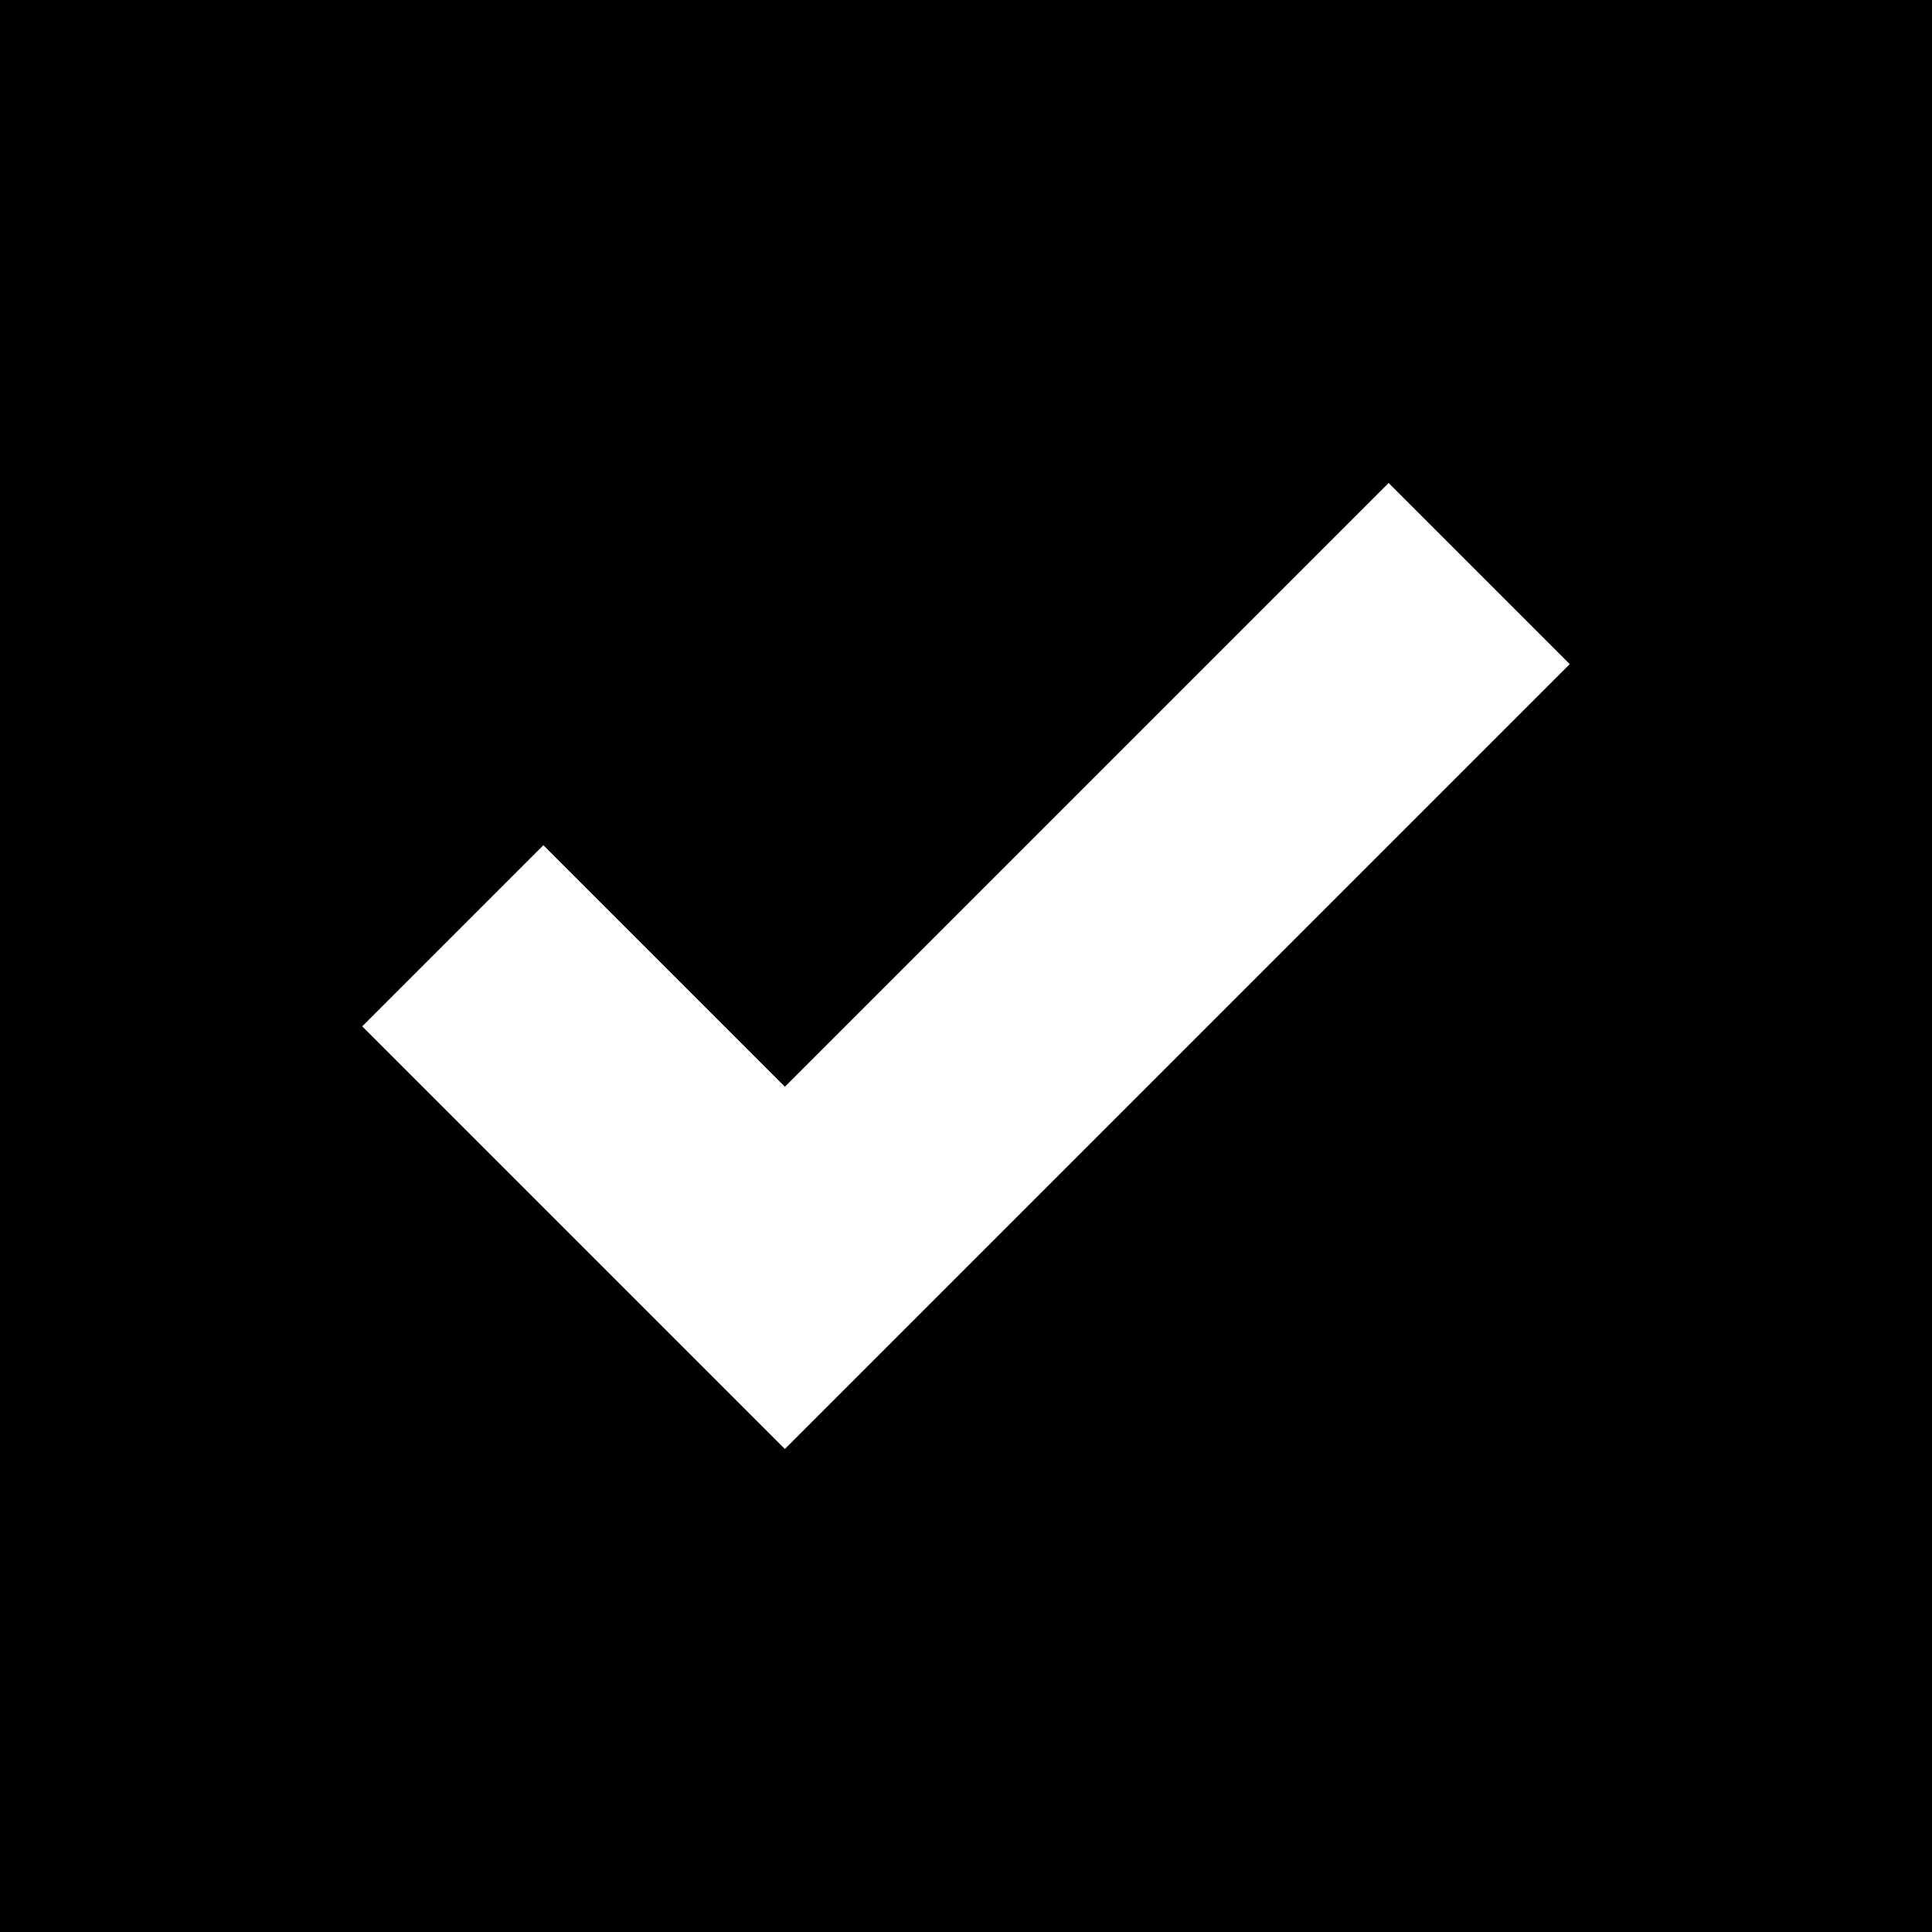
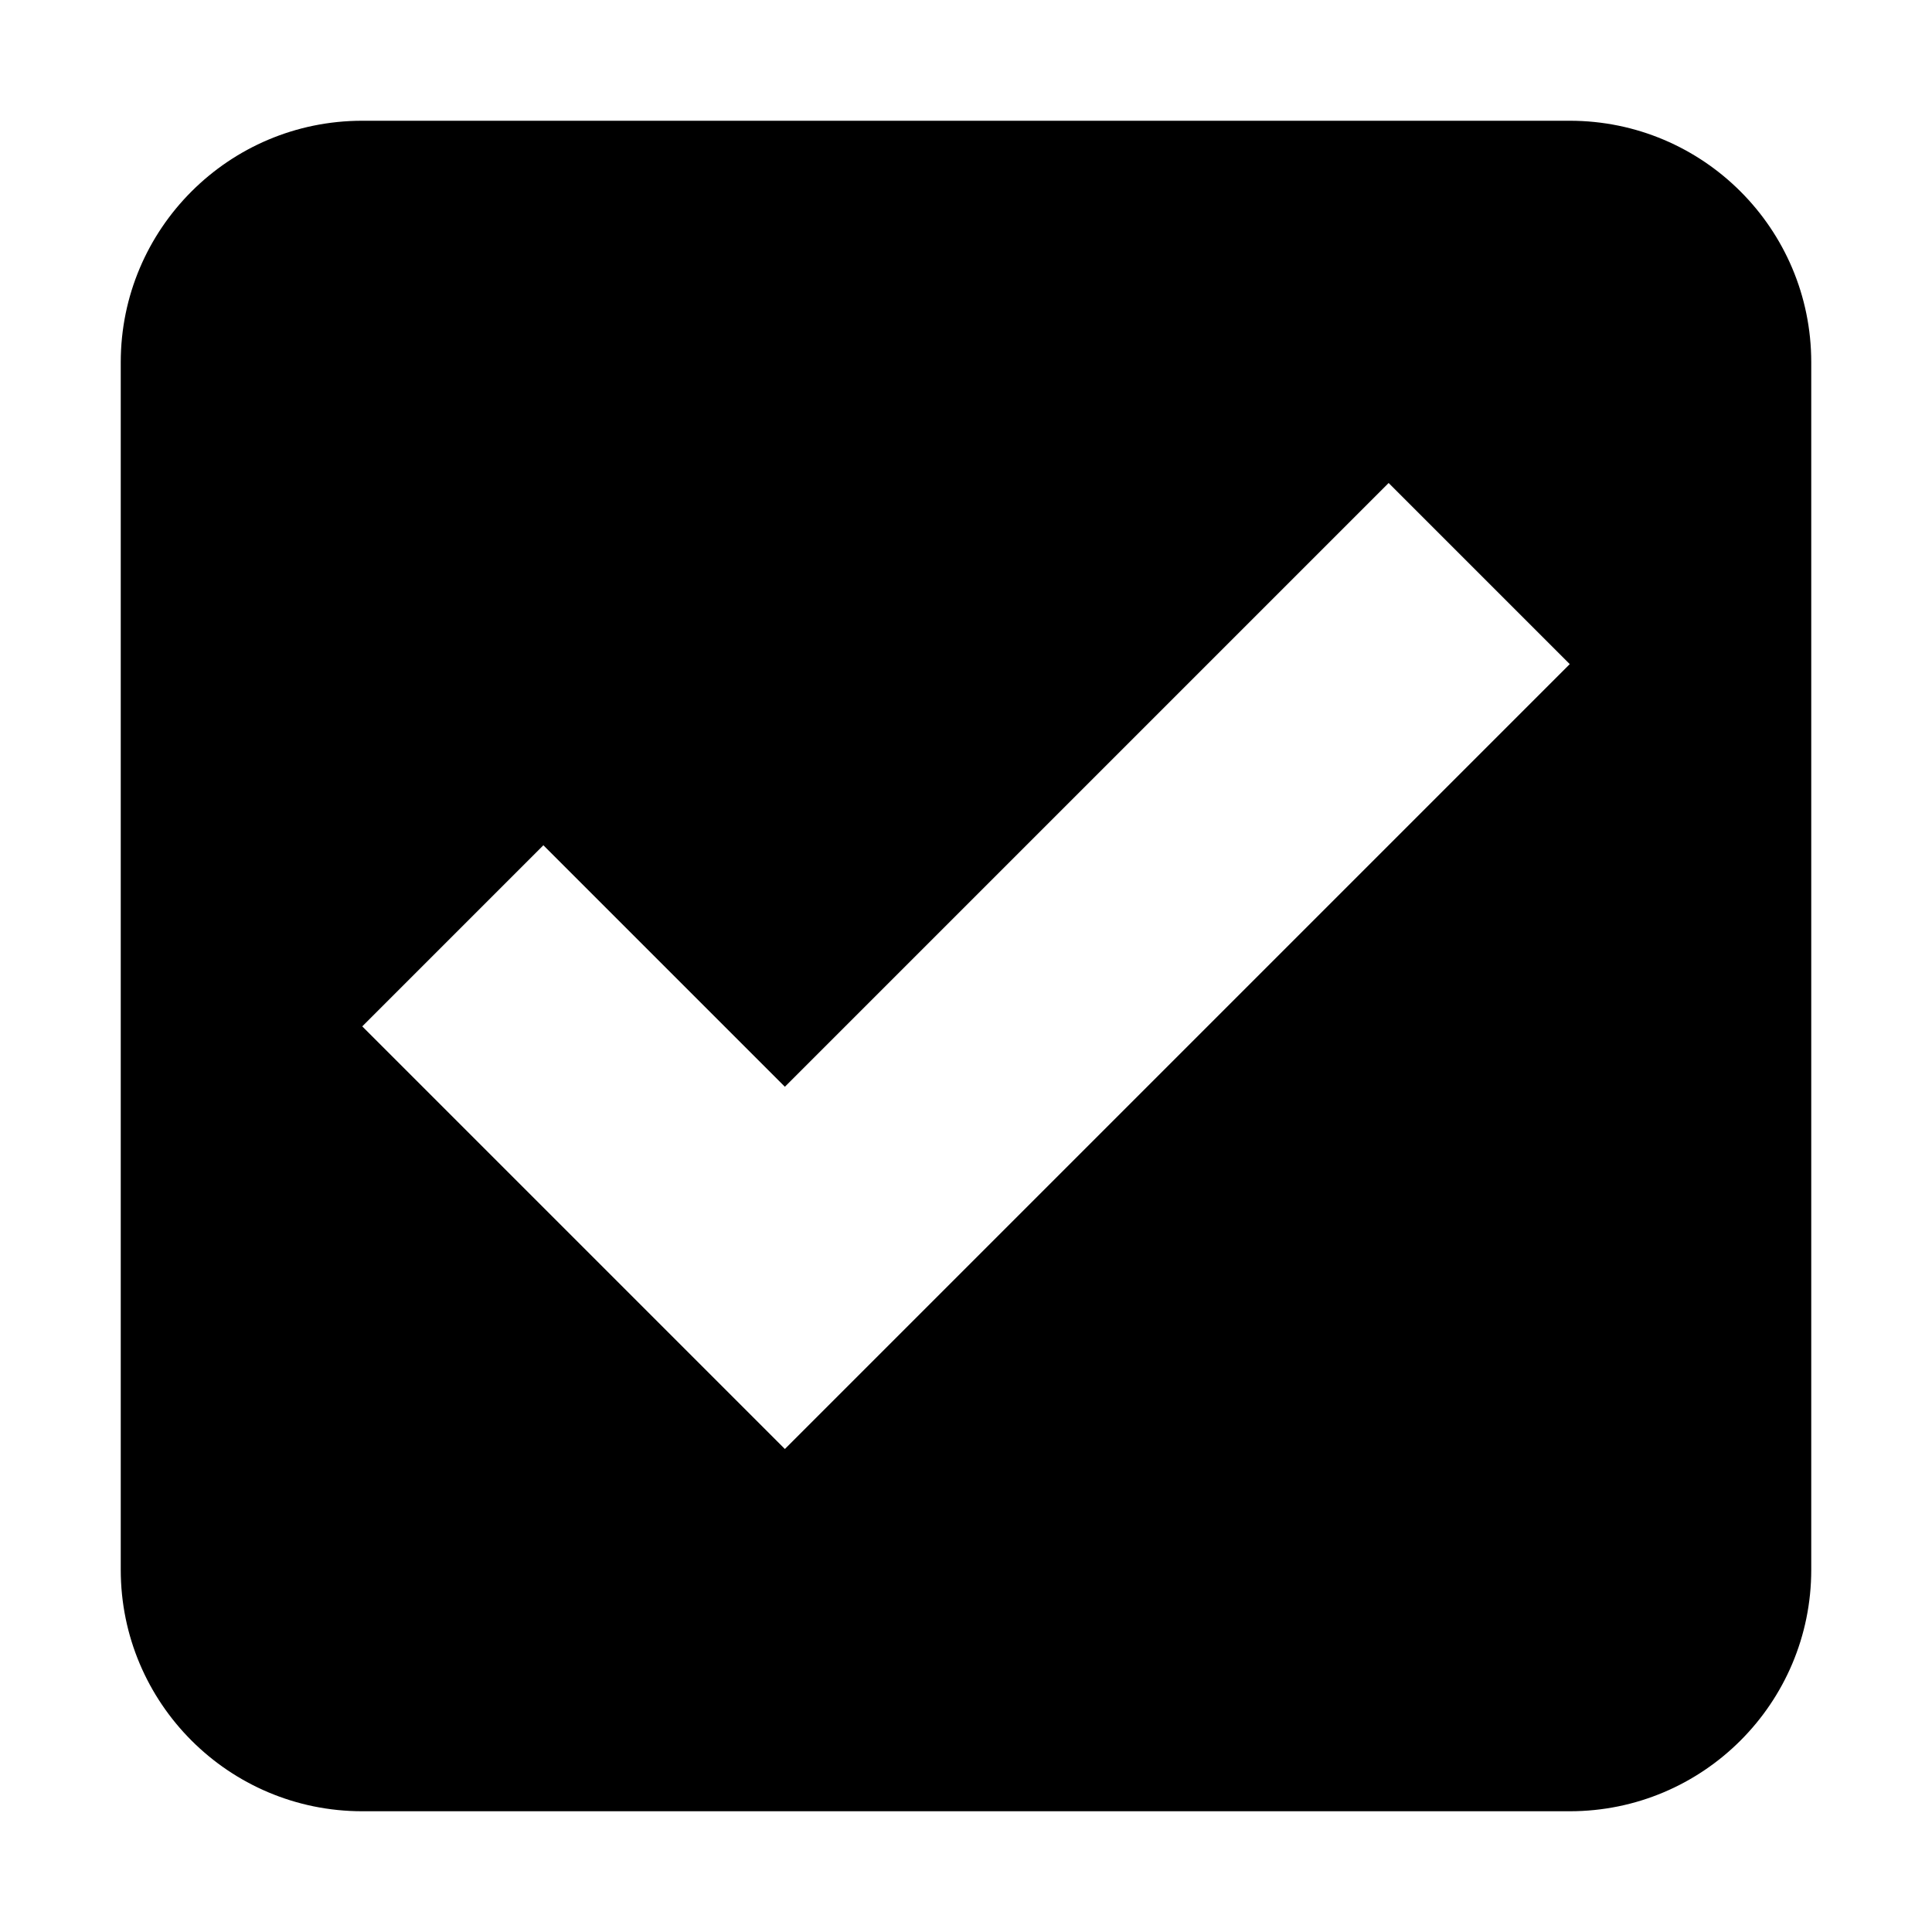
- <svg xmlns="http://www.w3.org/2000/svg" width="32" height="32" version="1.1" id="svg4">
-   <defs id="defs8" />
-   <g id="checkbox-checked" transform="matrix(1.333333,0,0,1.333333,-378.6667,-197.3333)" style="stroke-width:0.75">
-     <path d="m 284,148 v 24 h 24 v -24 z m 17.25,6 2.25,2.25 -9.75,9.75 -5.25,-5.25 2.25,-2.25 3,3 z" id="path3316" style="fill:#000000;fill-opacity:1;stroke-width:0.75" />
-   </g>
+ <svg xmlns="http://www.w3.org/2000/svg" width="32" height="32" version="1.1">
+   <path fill-rule="evenodd" d="M6 2H26A4 4 0 0 1 30 6V26A4 4 0 0 1 26 30H6A4 4 0 0 1 2 26V6A4 4 0 0 1 6 2Z M23 8L26 11L13 24L6 17L9 14L13 18Z" />
</svg>
